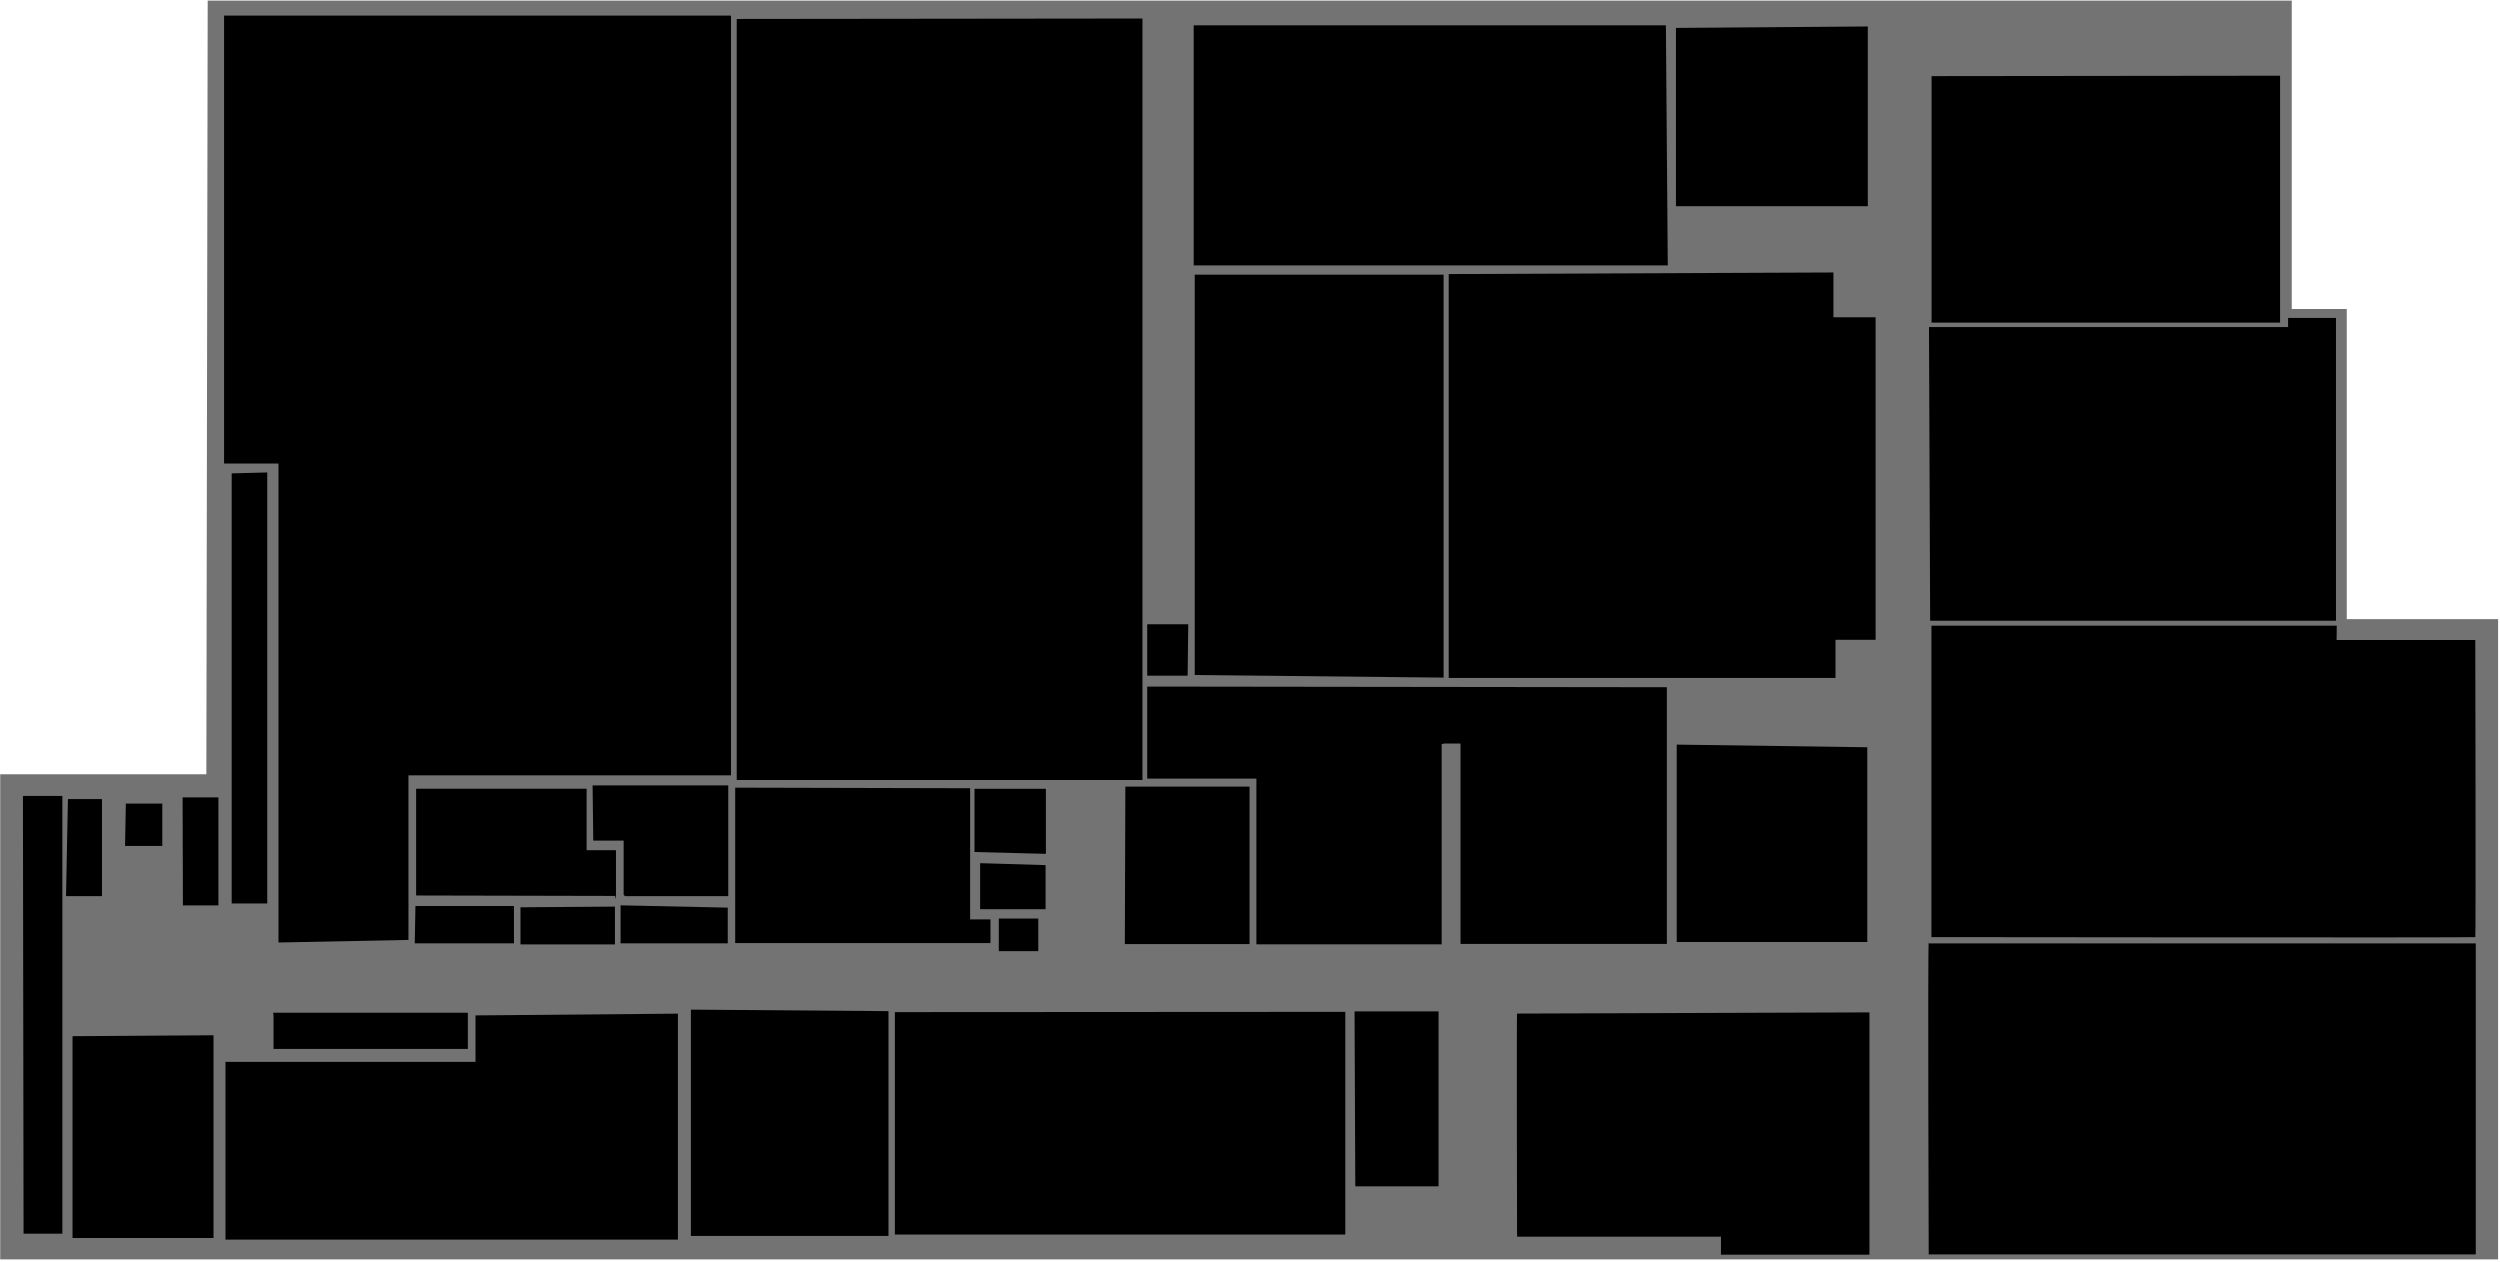
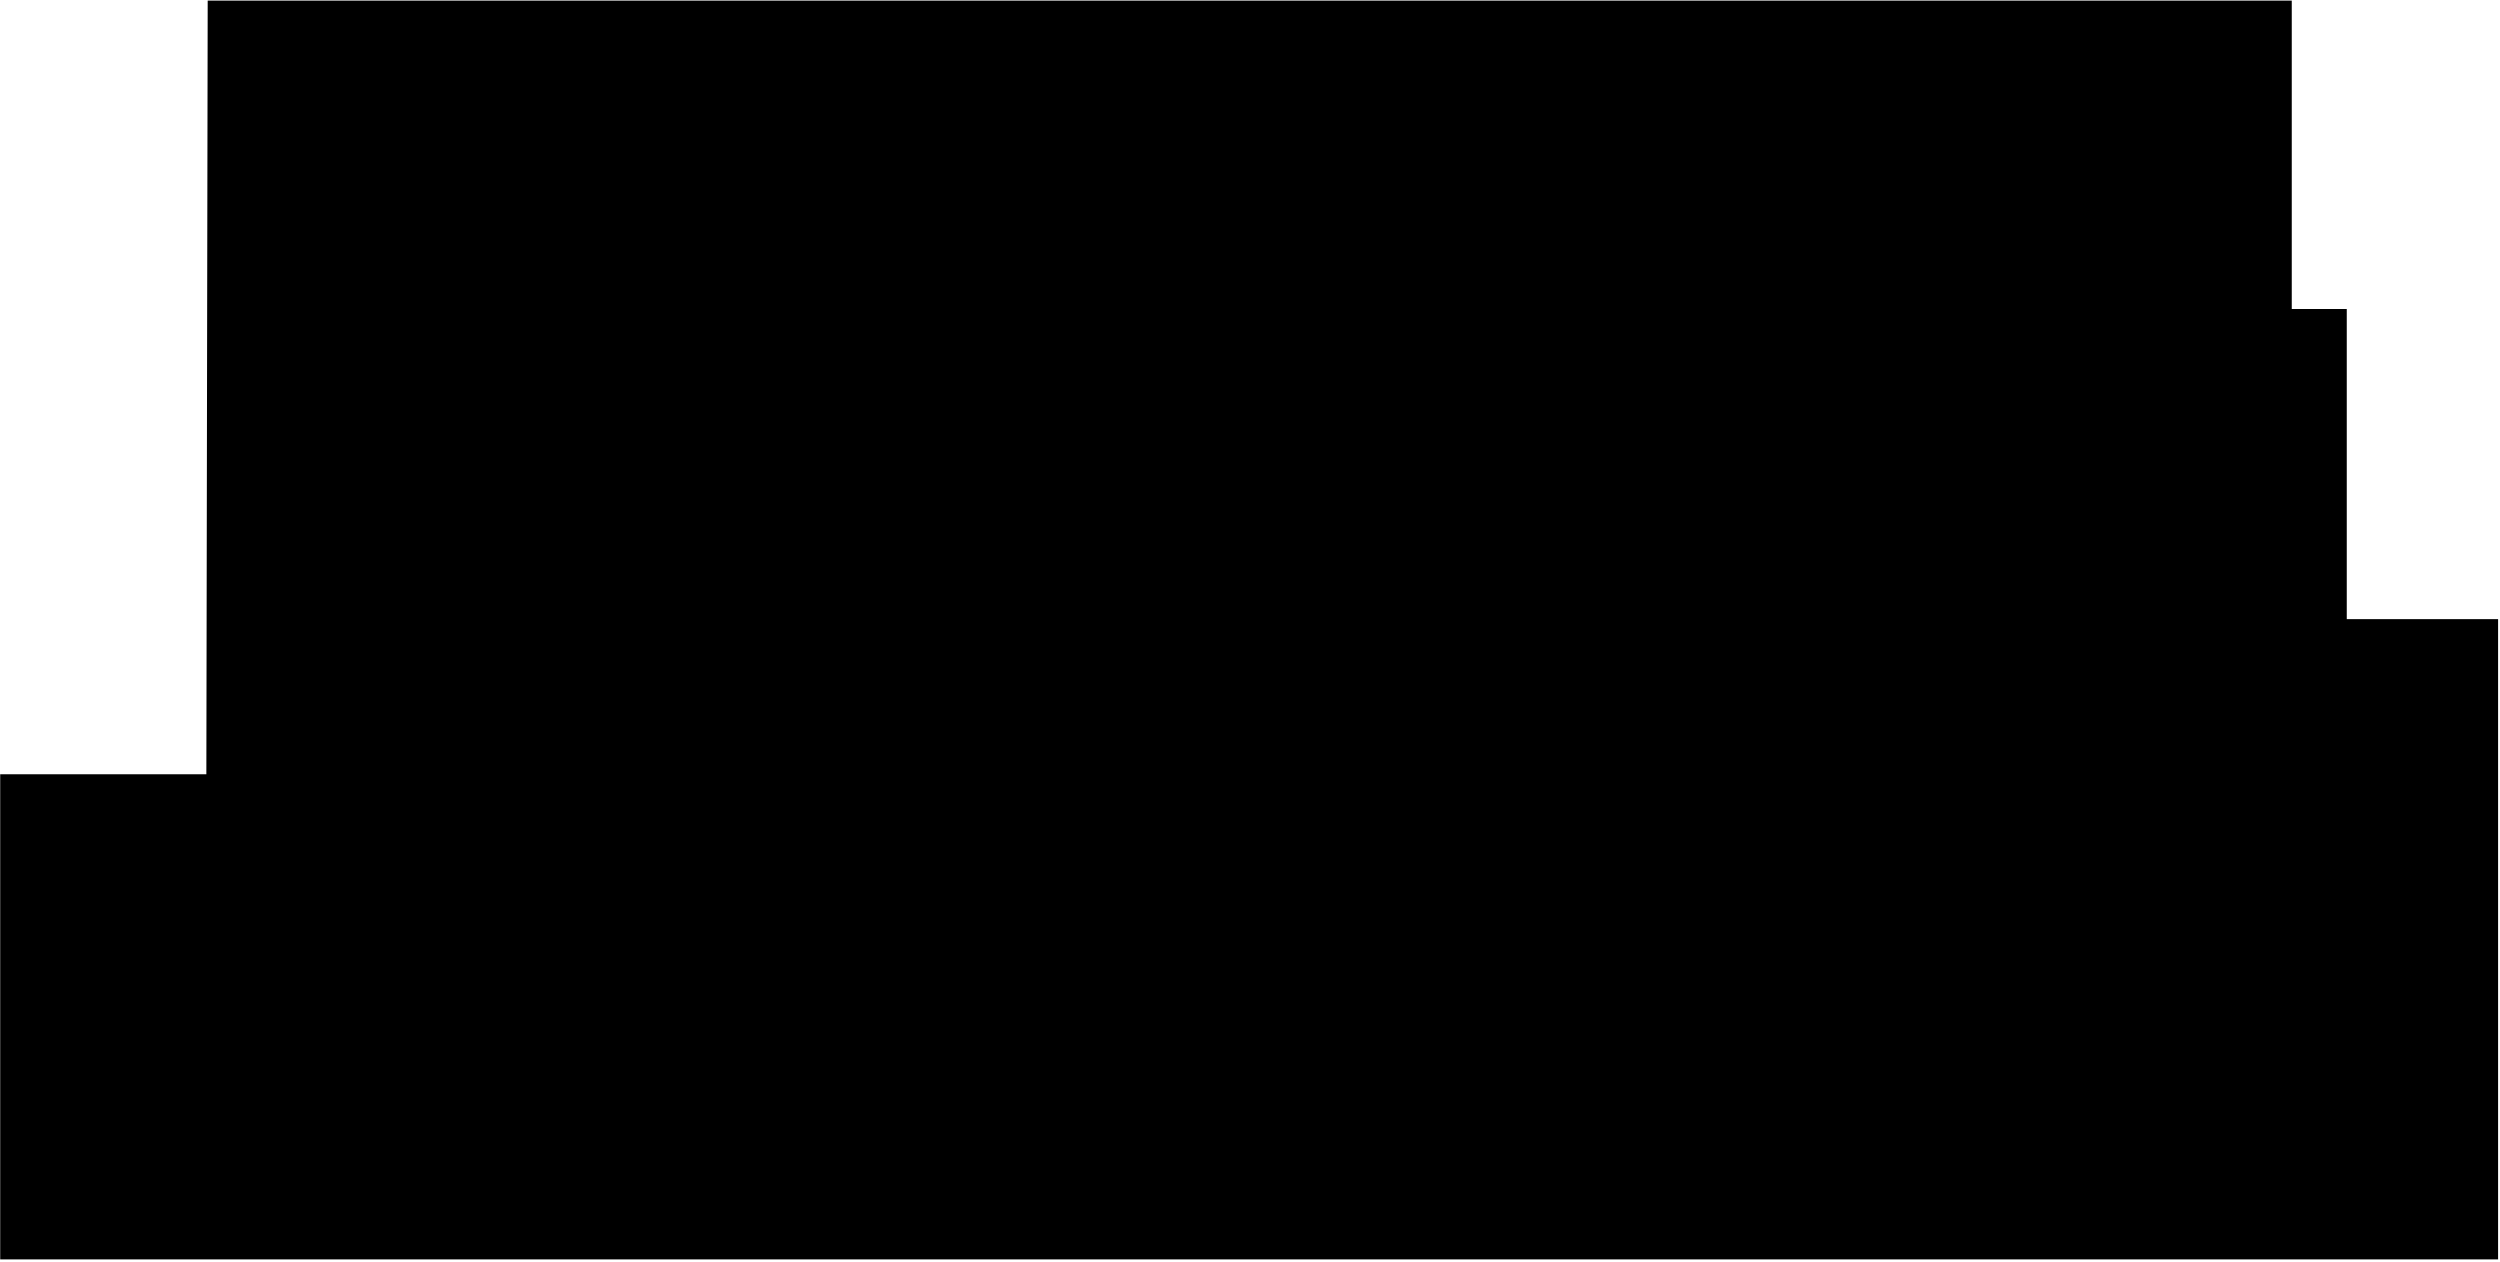
<svg xmlns="http://www.w3.org/2000/svg" width="993" height="501" viewBox="0 0 993 501">
  <g id="BusinessSchoolLevel1">
    <g id="level 1">
-       <path id="path960" opacity="0.55" d="M81.964 307.527H0.08V500.236H992.242V245.924H932.136V122.727H910.288V0.236H82.495L81.964 307.527Z" class="room" />
+       <path id="path960" d="M81.964 307.527H0.08V500.236H992.242V245.924H932.136V122.727H910.288V0.236H82.495L81.964 307.527Z" class="background" />
    </g>
    <g id="101">
      <path id="path964" d="M9.36 490.023H24.773V316.155H9.108L9.36 490.023Z" class="room" />
    </g>
    <g id="102">
      <path id="path967" d="M26.985 317.384H40.503V355.935H26.226L26.985 317.384Z" class="room" />
    </g>
    <g id="103">
      <path id="path970" d="M72.529 316.737H86.743V359.622H72.656L72.529 316.737Z" class="room" />
    </g>
    <g id="104">
      <path id="path975" d="M92.028 188.024V358.854H106.143V187.658L92.028 188.024Z" class="room" />
    </g>
    <g id="105">
      <path id="path978" d="M108.644 403.268V416.624H185.829V402.262H108.465L108.644 403.268Z" class="room" />
    </g>
    <g id="106">
      <path id="path985" d="M165.014 359.872H204.143V374.691H164.746L165.014 359.872Z" class="room" />
    </g>
    <g id="107">
      <path id="path988" d="M206.734 360.375V375.102H244.255V360.1L206.734 360.375Z" class="room" />
    </g>
    <g id="108">
      <path id="path991" d="M289.065 360.512V374.691H246.497V359.597L289.065 360.512Z" class="room" />
    </g>
    <g id="109">
      <path id="path1964" d="M292.021 312.853V374.599H393.417V365.177H385.332V341.943V313.082" class="room" />
    </g>
    <g id="110">
      <path id="path1967" d="M352.903 401.622V490.902H274.422V401.027L352.903 401.622Z" class="room" />
    </g>
    <g id="111">
      <path id="path1970" d="M396.722 364.849V377.792H412.4V364.849H396.722Z" class="room" />
    </g>
    <g id="112">
      <path id="path1973" d="M389.307 342.849V361.144H415.304V343.626L389.307 342.849Z" class="room" />
    </g>
    <g id="113">
      <path id="path1976" d="M453.786 7.353V309.811H292.629V7.536L453.786 7.353Z" class="room" />
    </g>
    <g id="114">
      <path id="path1979" d="M446.993 312.427H496.321V374.985H446.788L446.993 312.427Z" class="room" />
    </g>
    <g id="115">
      <path id="path1982" d="M455.677 272.704V309.271H499.044V375.091H572.621V295.591L573.598 295.329H580.123V374.933H662.078V272.967L455.677 272.704Z" class="room" />
    </g>
    <g id="116">
      <path id="path1985" d="M355.442 402.014V490.353H534.357V401.909L355.442 402.014Z" class="room" />
    </g>
    <g id="117">
      <path id="path1988" d="M602.583 402.593C602.362 401.769 602.583 491.194 602.583 491.194H683.562V498.35H742.55V402.119L602.583 402.593Z" class="room" />
    </g>
    <g id="118">
      <path id="path1991" d="M766.083 374.444C765.674 375.971 766.083 498.245 766.083 498.245H983.381V374.708H766.237L766.083 374.444Z" class="room" />
    </g>
    <g id="119">
      <path id="path1994" d="M665.997 295.759V374.153H741.684V296.811L665.997 295.759Z" class="room" />
    </g>
    <g id="120">
      <path id="path1997" d="M728.239 108.23V126.013H744.99V254.128H729.062V269.281H575.427V108.861L728.239 108.23Z" class="room" />
    </g>
    <g id="121">
      <path id="path2000" d="M741.891 10.513V81.91H665.69V11.092L741.891 10.513Z" class="room" />
    </g>
    <g id="122">
      <path id="path2003" d="M766.195 129.917H908.833V126.286H927.845V246.562H766.657L766.195 129.917Z" class="room" />
    </g>
    <g id="123">
      <path id="path2006" d="M767.222 30.233V128.148H905.647V30.075L767.222 30.233Z" class="room" />
    </g>
    <g id="124">
      <path id="path2009" d="M928.153 248.521H767.171V372.217C767.171 372.217 982.924 372.477 983.184 372.217C983.444 371.957 983.184 254.204 983.184 254.204H928.102L928.153 248.521Z" class="room" />
    </g>
    <g id="105a">
      <path id="path2014" d="M188.874 403.318V421.781H89.569V492.371H269.268V402.624L188.874 403.318Z" class="room" />
    </g>
    <g id="107a">
      <path id="path2017" d="M165.285 355.686V313.277H233.003V337.709H244.662V357.144L244.319 355.862L165.285 355.686Z" class="room" />
    </g>
    <g id="108a">
      <path id="path2022" d="M235.647 333.891H247.712V355.408L248.26 355.956H289.265V311.958H235.375L235.647 333.891Z" class="room" />
    </g>
    <g id="104a">
      <path id="path2025" d="M162.241 373.336V307.96H290.349V6.191H89.001V184.103H110.615V374.358L162.241 373.336Z" class="room" />
    </g>
    <g id="113b">
      <path id="path2060" d="M474.552 268.121V109.108H573.398V269.143L474.552 268.121Z" class="room" />
    </g>
    <g id="113c">
      <path id="path2063" d="M661.69 10.071H474.141V105.411H662.438L661.69 10.071Z" class="room" />
    </g>
    <g id="113a">
      <path id="path2058" d="M471.725 268.377H455.681V247.947H471.975L471.725 268.377Z" class="room" />
    </g>
    <g id="stair A level 1">
      <path id="path1774" d="M28.81 411.573V491.726H84.807V411.211L28.81 411.573Z" class="stair" />
    </g>
    <g id="stair B level 1">
      <path id="path1777" d="M538.03 401.735H571.392V471.205H538.324L538.03 401.735Z" class="stair" />
    </g>
    <g id="stair C level 1">
      <path id="path1780" d="M387.074 338.421V313.313H415.426V339.145L387.074 338.421Z" class="stair" />
    </g>
    <g id="elevator A level 1">
      <path id="path2469" d="M49.981 319.19H64.463V336.004H49.675L49.981 319.19Z" class="lift" />
    </g>
  </g>
</svg>
